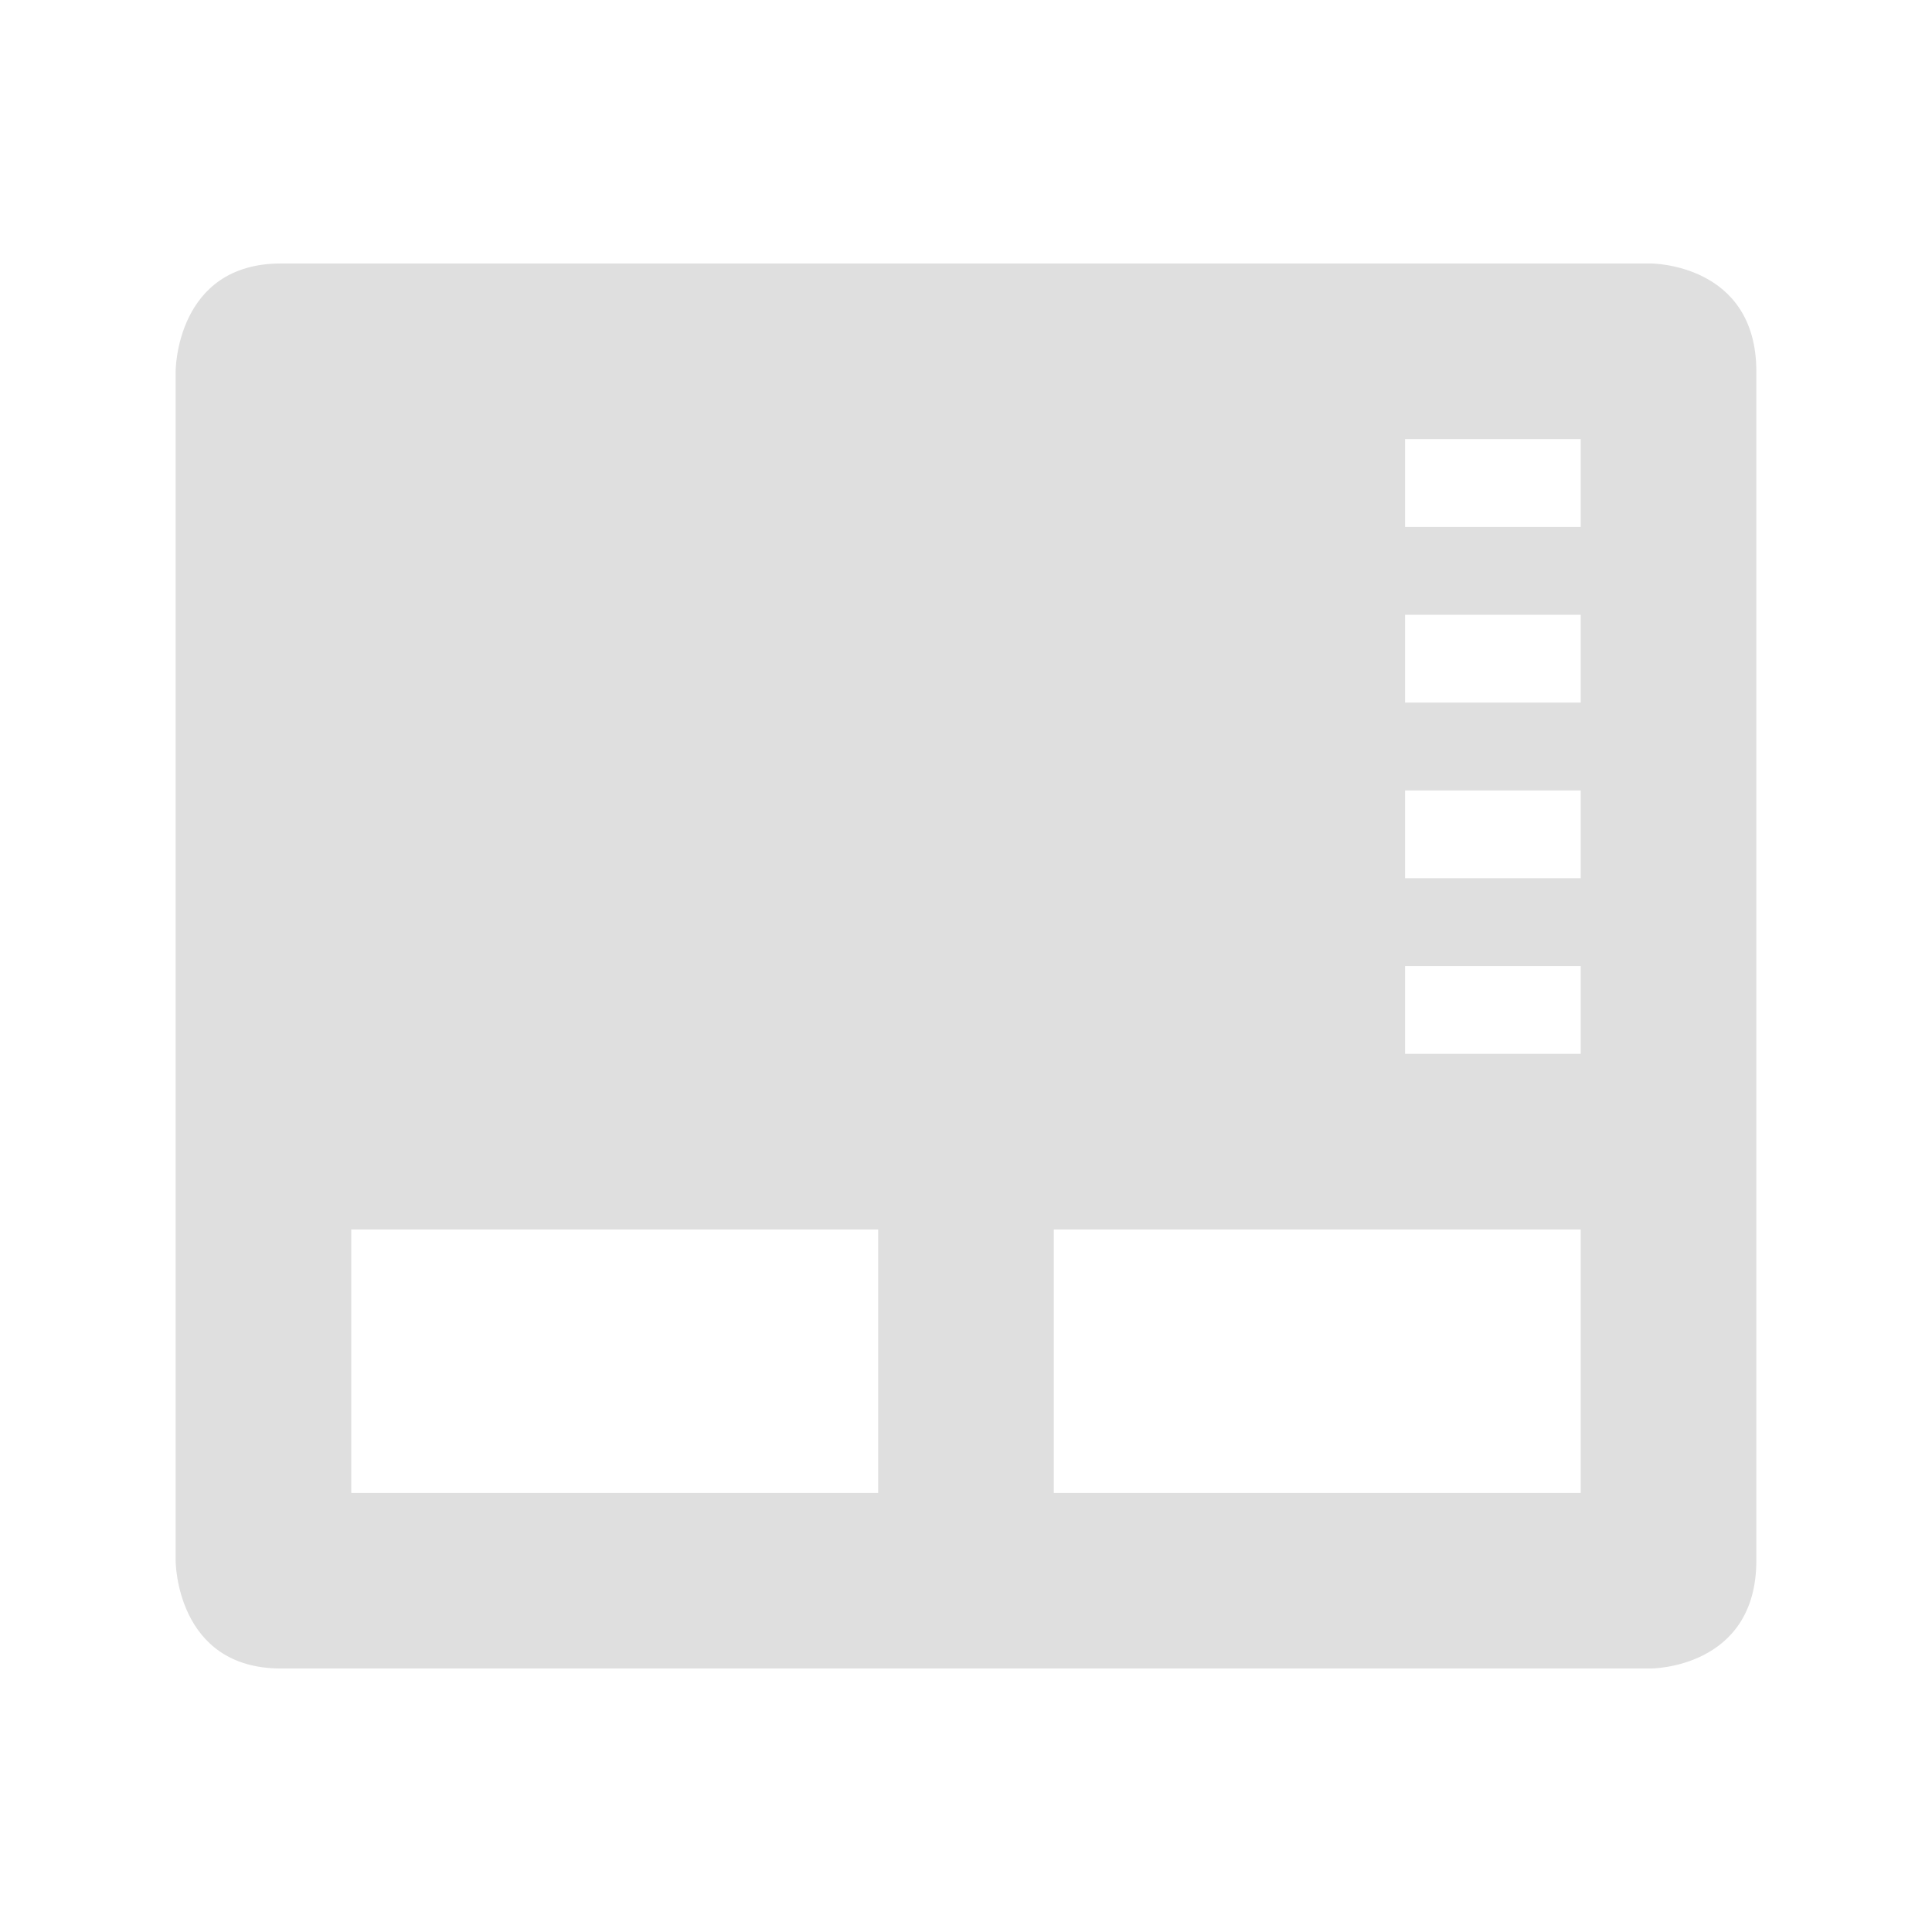
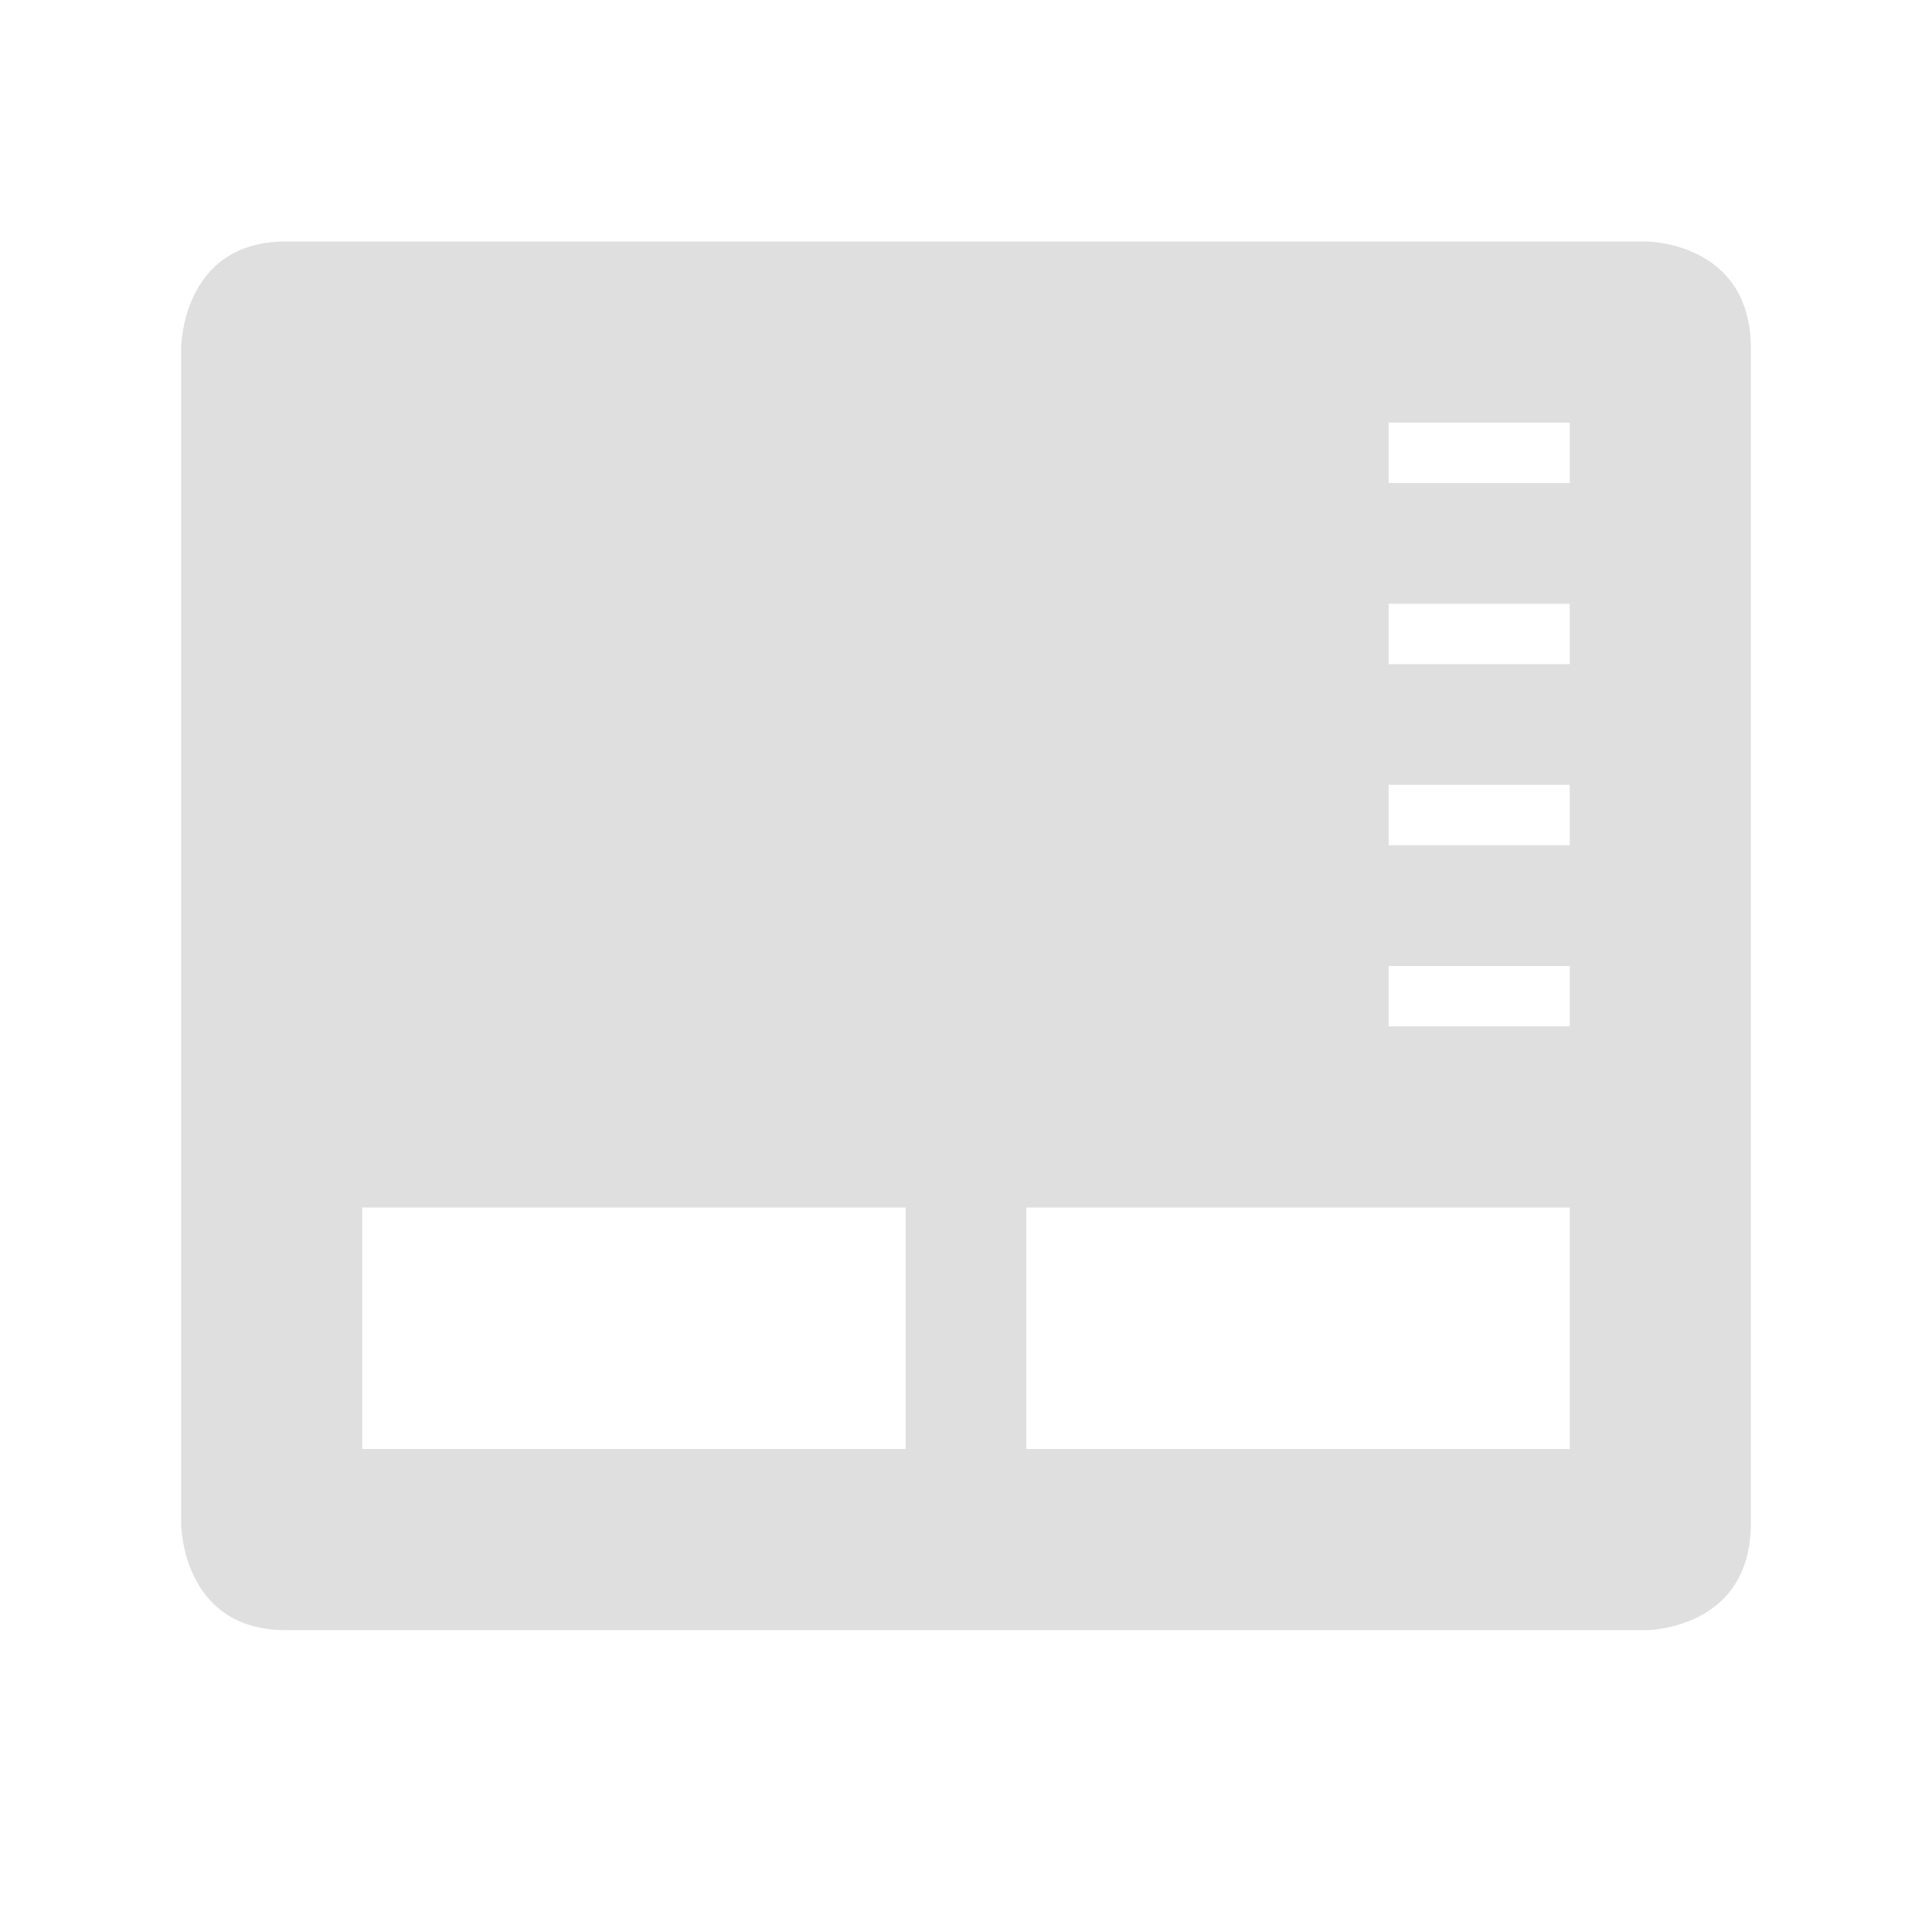
- <svg xmlns="http://www.w3.org/2000/svg" xmlns:ns1="http://www.openswatchbook.org/uri/2009/osb" style="enable-background:new" id="22-22-svg83" width="22" height="22" version="1.1">
+ <svg xmlns="http://www.w3.org/2000/svg" xmlns:ns1="http://www.openswatchbook.org/uri/2009/osb" style="enable-background:new" id="22-22-svg83" width="32" height="32" version="1.1">
  <defs id="22-22-defs4">
    <linearGradient id="22-22-linearGradient5606" ns1:paint="solid">
      <stop id="22-22-stop5608" offset="0" style="stop-color:#000000" />
    </linearGradient>
  </defs>
-   <g id="22-22-touchpad_enabled" transform="translate(-425.0002,165.0034)" style="filter:url(#filter7554);enable-background:new">
+   <g id="22-22-touchpad_enabled" transform="translate(-425.0002,143.0034)" style="filter:url(#filter7554);enable-background:new">
    <path style="opacity:0" id="22-22-path74" d="m 425,-165.003 h 22 c 0,0 0,0 0,0 v 22 c 0,0 0,0 0,0 h -22 c 0,0 0,0 0,0 v -22 c 0,0 0,0 0,0 z" />
    <path style="fill:#dfdfdf" id="22-22-path76" d="m 428.199,-162.003 c -1.2,0 -1.199,1.23 -1.199,1.23 v 13.539 c 0,0 -7.8e-4,1.23 1.199,1.23 h 15.602 c 0,0 1.199,3e-4 1.199,-1.23 v -13.539 c 0,-1.231 -1.199,-1.23 -1.199,-1.23 z m 12.801,2 h 2 v 1 h -2 z m 0,2 h 2 v 1 h -2 z m 0,2 h 2 v 1 h -2 z m 0,2 h 2 v 1 h -2 z m -12,3 h 6 v 3 h -6 z m 8,0 h 6 v 3 h -6 z" />
  </g>
-   <g id="22-22-touchpad_disabled" transform="translate(-425.0002,165.0034)" style="filter:url(#filter7554);enable-background:new">
+   <g id="22-22-touchpad_disabled" transform="translate(-415.0002,143.0034)" style="filter:url(#filter7554);enable-background:new">
    <path style="opacity:0" id="22-22-path79" d="m 447,-165.003 h 22 c 0,0 0,0 0,0 v 22 c 0,0 0,0 0,0 h -22 c 0,0 0,0 0,0 v -22 c 0,0 0,0 0,0 z" />
    <path id="22-22-222" d="m 450.199,-162.003 c -1.2,0 -1.199,1.23 -1.199,1.23 v 13.539 c 0,0 -7.8e-4,1.23 1.199,1.23 h 15.602 c 0,0 1.199,3e-4 1.199,-1.23 v -13.539 c 0,-1.231 -1.199,-1.23 -1.199,-1.23 z m 12.801,2 h 2 v 1 h -2 z m 0,2 h 2 v 1 h -2 z m 0,2 h 2 v 1 h -2 z m 0,2 h 2 v 1 h -2 z m -12,3 h 6 v 3 h -6 z m 8,0 h 6 v 3 h -6 z" style="opacity:0.3;fill:#dfdfdf" />
  </g>
+   <g id="touchpad_enabled" transform="translate(1.29545e-6,4.38644e-6)">
+     <path d="M -1.5909e-6,-4.77288e-6 H 32 c 0,0 0,0 0,0 V 32 c 0,0 0,0 0,0 H -1.5909e-6 c 0,0 0,0 0,0 V -4.77288e-6 c 0,0 0,0 0,0 z" id="path1171" style="opacity:0;stroke-width:1.455" />
+     <path id="path1191" d="M 4.732,4 C 2.999,4 3,5.77 3,5.77 V 25.23 C 3,25.23 2.999,27 4.732,27 H 27.268 C 27.268,27 29,27 29,25.23 V 5.77 C 29,4 27.268,4 27.268,4 Z M 23,7 h 3 v 1 h -3 z m 0,3 h 3 v 1 h -3 z m 0,3 h 3 v 1 h -3 z m 0,3 h 3 v 1 H 23 Z M 6,20 h 9 v 4 H 6 Z m 11,0 h 9 v 4 h -9 z" style="fill:#dfdfdf;stroke-width:1.441" />
+   </g>
+   <g id="touchpad_disabled" transform="translate(32,4.38644e-6)">
+     <path style="opacity:0;stroke-width:1.455" id="path1207" d="M -1.5909e-6,-4.77288e-6 H 32 c 0,0 0,0 0,0 V 32 c 0,0 0,0 0,0 H -1.5909e-6 c 0,0 0,0 0,0 V -4.77288e-6 c 0,0 0,0 0,0 z" />
+     <path style="opacity:0.3;fill:#dfdfdf;stroke-width:1.441" d="M 4.732,4 C 2.999,4 3,5.77 3,5.77 V 25.23 C 3,25.23 2.999,27 4.732,27 H 27.268 C 27.268,27 29,27 29,25.23 V 5.77 C 29,4 27.268,4 27.268,4 Z M 23,7 h 3 v 1 h -3 z m 0,3 h 3 v 1 h -3 z m 0,3 h 3 v 1 h -3 z m 0,3 h 3 v 1 H 23 Z M 6,20 h 9 v 4 H 6 Z m 11,0 h 9 v 4 h -9 z" id="path1209" />
+   </g>
</svg>
